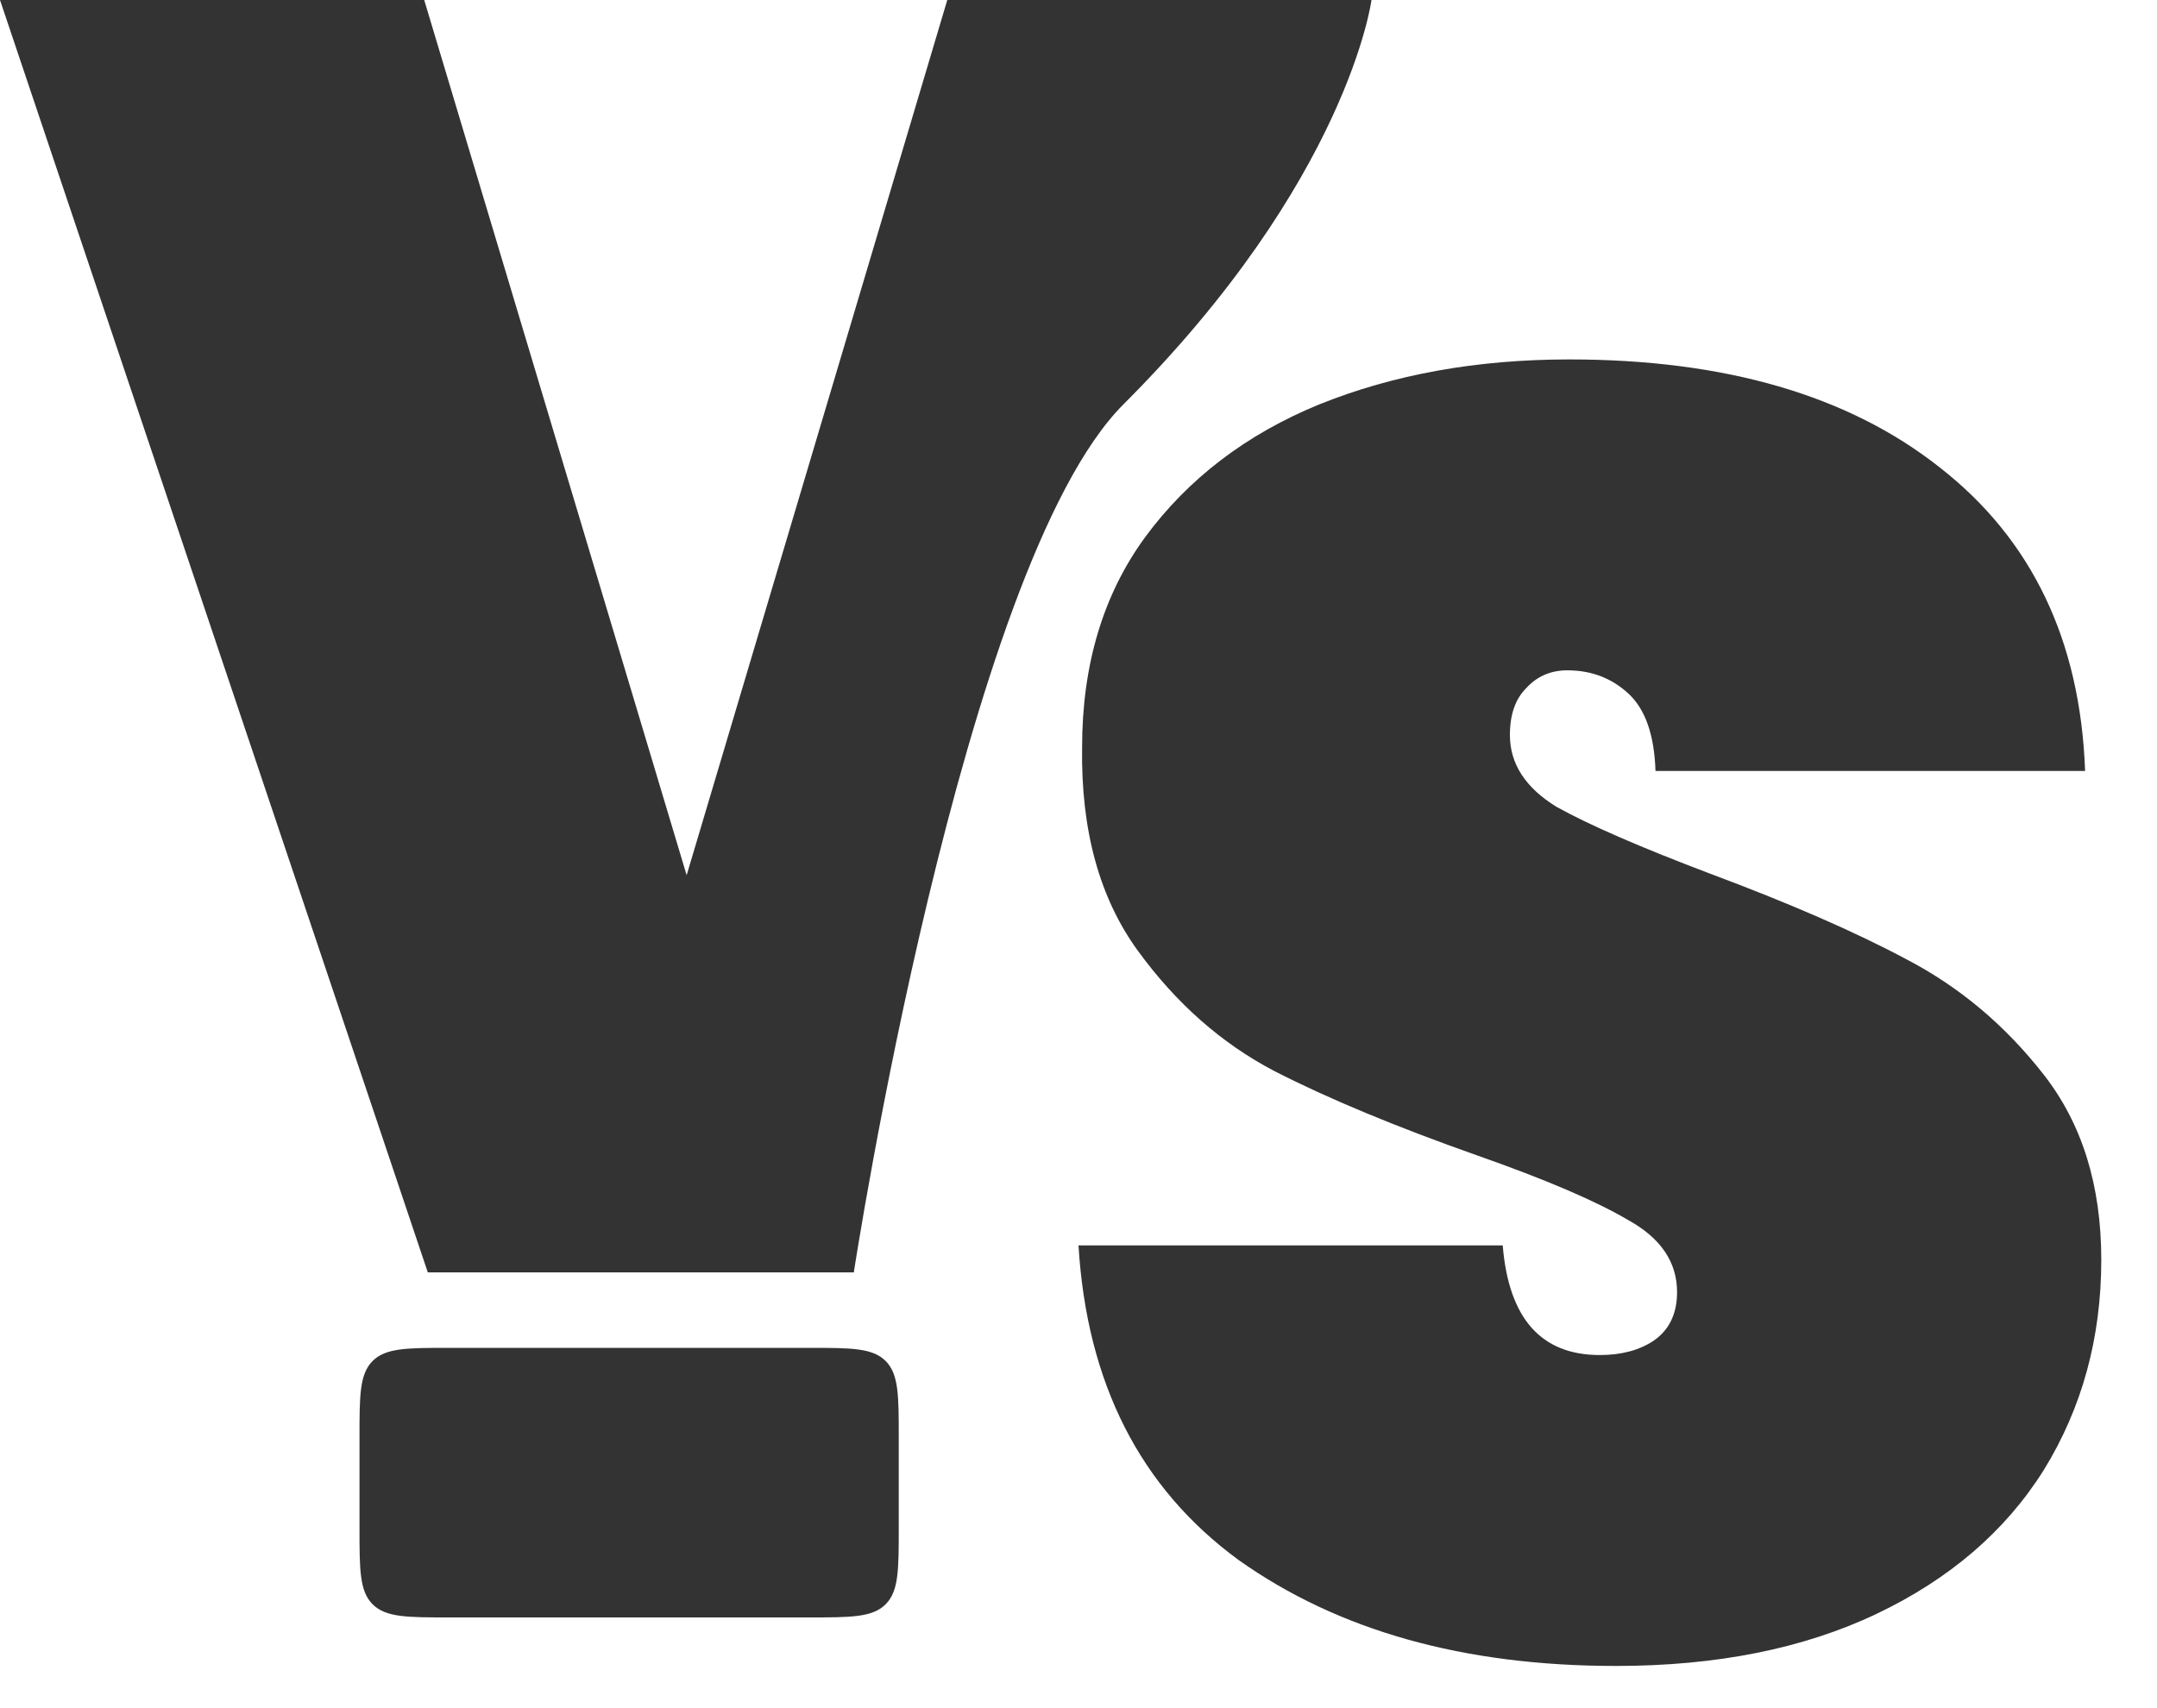
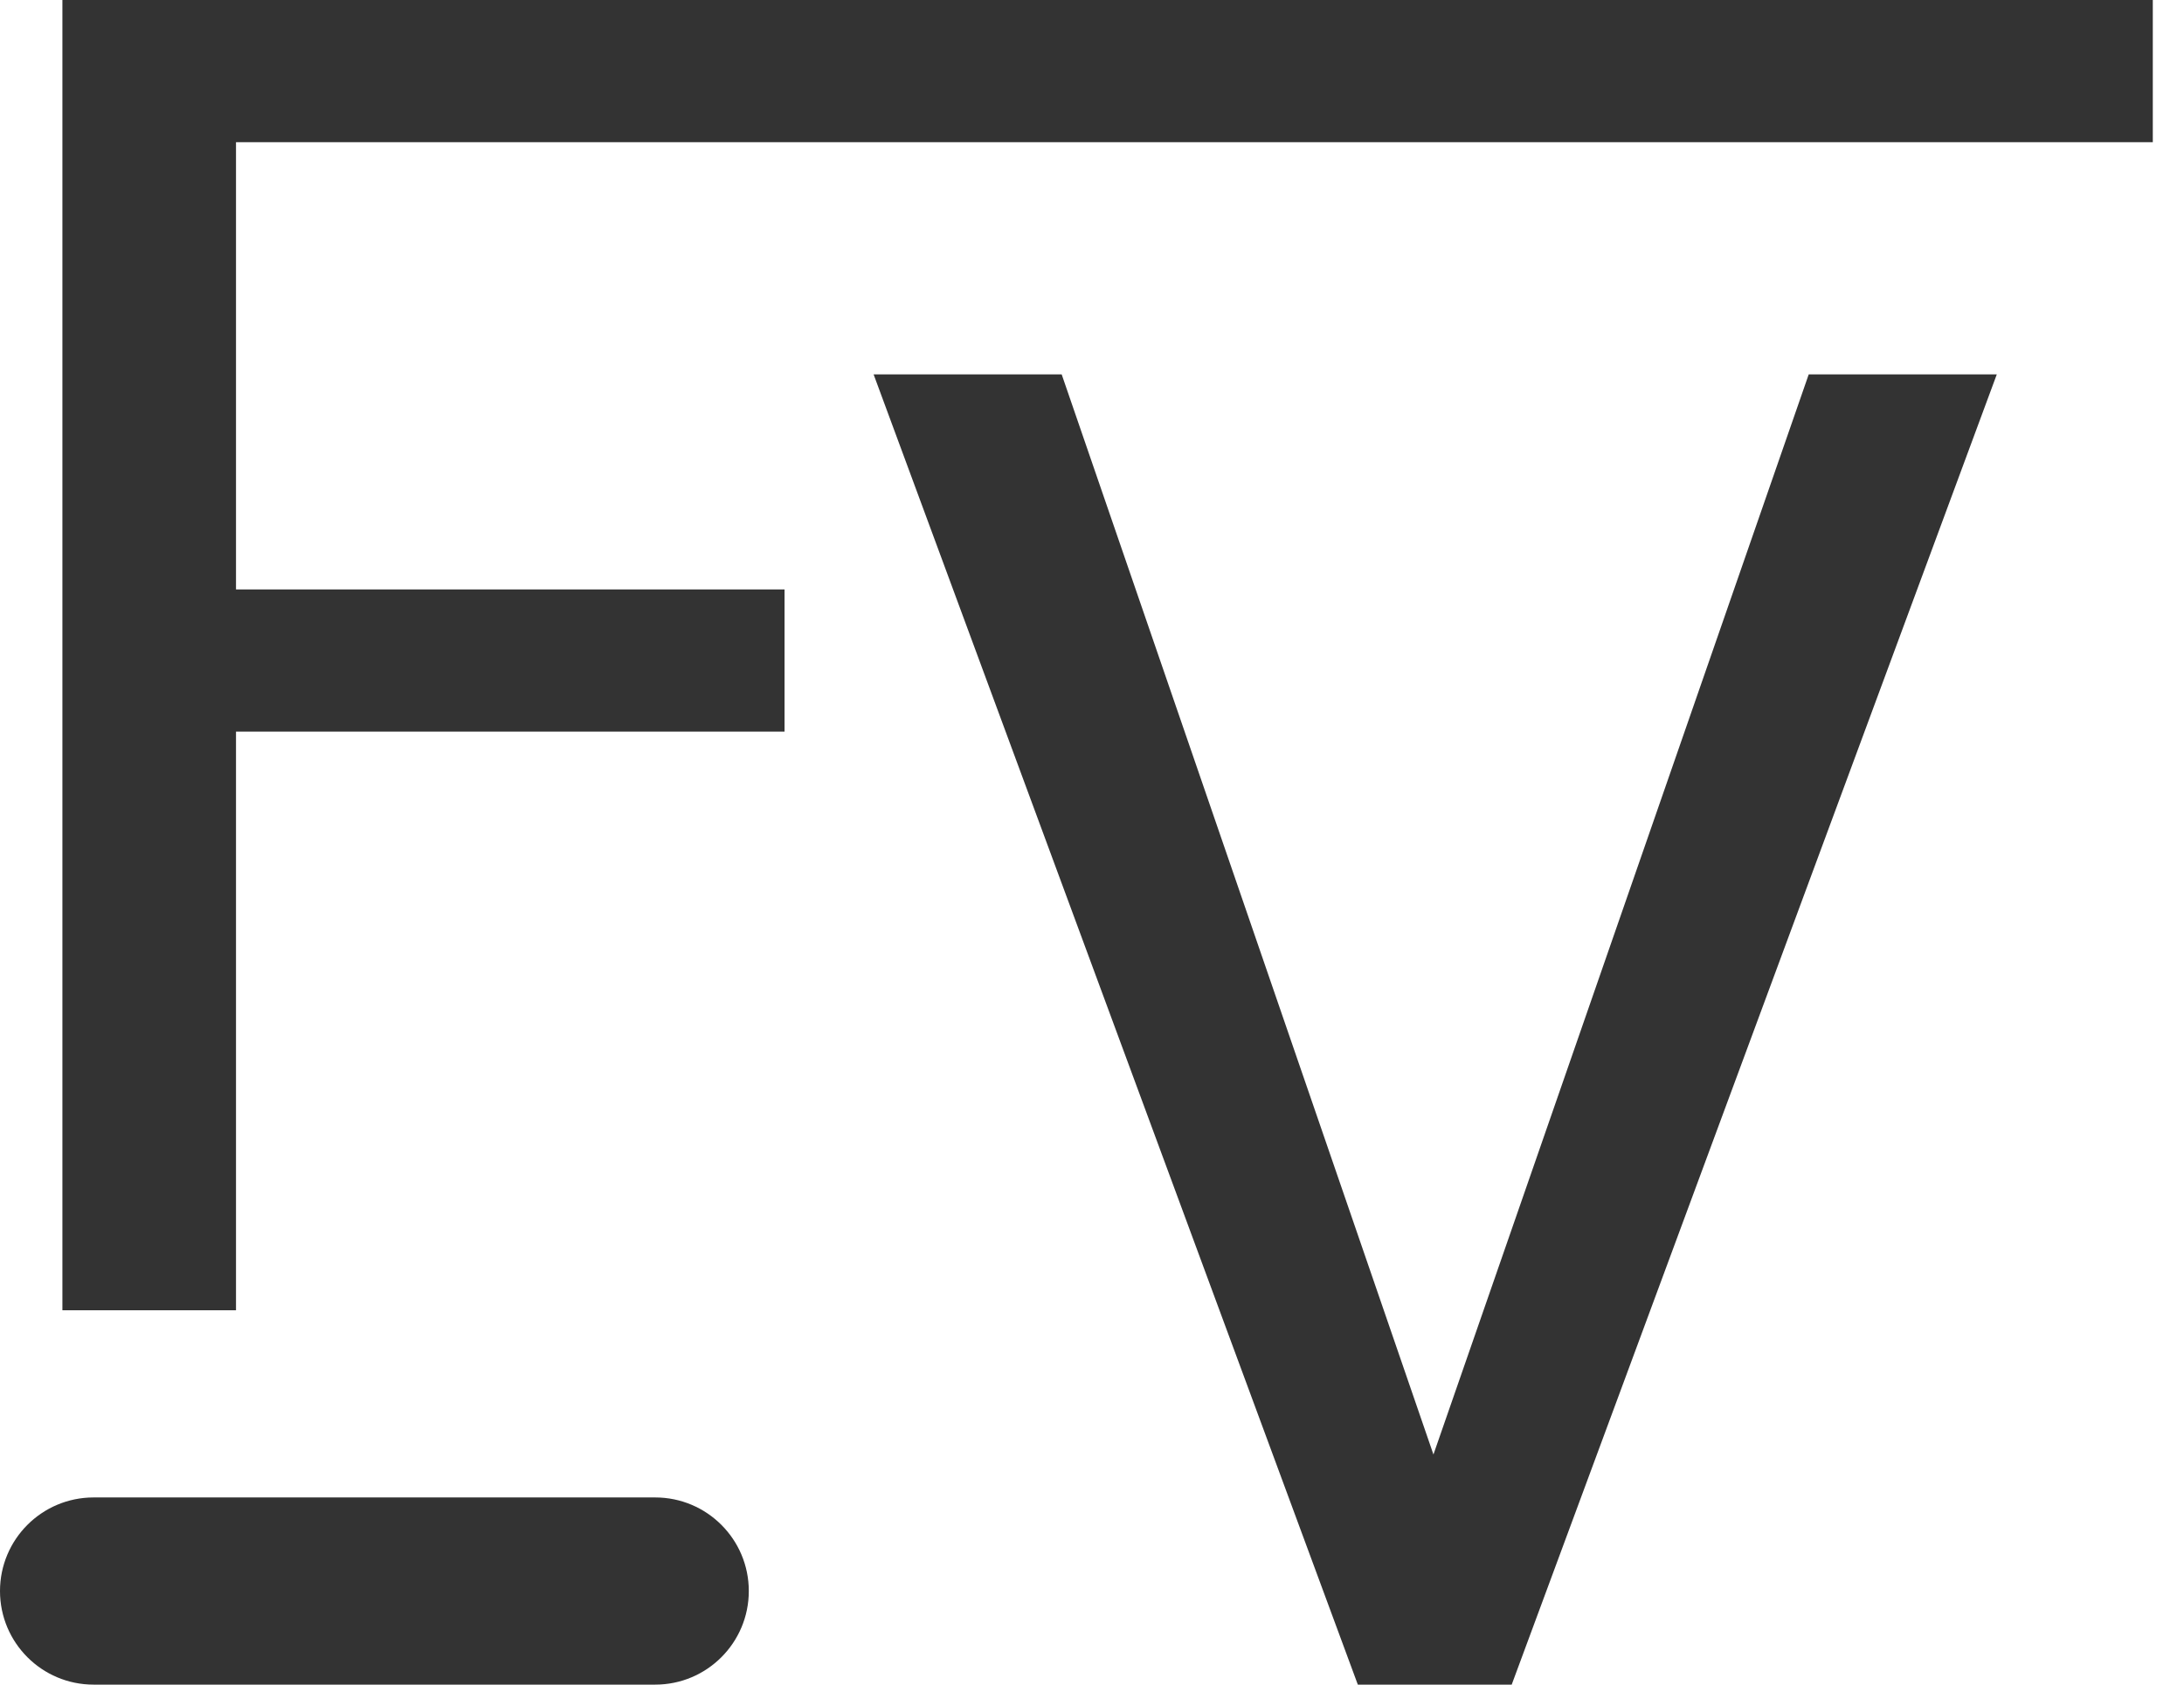
- <svg xmlns="http://www.w3.org/2000/svg" width="24" height="19" viewBox="0 0 24 19" fill="none">
-   <path d="M15.26 0C15.26 0 15 2 12.5 4.5C10.705 6.295 9.5 14.16 9.5 14.16H4.76L0 0H4.72L7.64 9.74L10.54 0H15.26Z" fill="#333333" />
-   <path d="M4 16C4 15.529 4 15.293 4.146 15.146C4.293 15 4.529 15 5 15H9C9.471 15 9.707 15 9.854 15.146C10 15.293 10 15.529 10 16V17C10 17.471 10 17.707 9.854 17.854C9.707 18 9.471 18 9 18H5C4.529 18 4.293 18 4.146 17.854C4 17.707 4 17.471 4 17V16Z" fill="#333333" />
-   <path d="M17.98 18.54C16.287 18.54 14.887 18.147 13.78 17.36C12.687 16.56 12.093 15.393 12 13.86H16.72C16.787 14.673 17.147 15.08 17.8 15.08C18.04 15.08 18.24 15.027 18.4 14.92C18.573 14.8 18.66 14.62 18.66 14.38C18.66 14.047 18.48 13.78 18.12 13.58C17.76 13.367 17.2 13.127 16.44 12.86C15.533 12.54 14.78 12.227 14.18 11.92C13.593 11.613 13.087 11.167 12.66 10.58C12.233 9.993 12.027 9.24 12.04 8.32C12.04 7.4 12.273 6.62 12.74 5.98C13.22 5.327 13.867 4.833 14.68 4.5C15.507 4.167 16.433 4 17.46 4C19.193 4 20.567 4.4 21.58 5.2C22.607 6 23.147 7.127 23.2 8.58H18.42C18.407 8.18 18.307 7.893 18.12 7.72C17.933 7.547 17.707 7.46 17.44 7.46C17.253 7.46 17.1 7.527 16.98 7.66C16.86 7.78 16.8 7.953 16.8 8.18C16.8 8.5 16.973 8.767 17.32 8.98C17.68 9.18 18.247 9.427 19.02 9.72C19.913 10.053 20.647 10.373 21.22 10.68C21.807 10.987 22.313 11.413 22.74 11.96C23.167 12.507 23.38 13.193 23.38 14.02C23.38 14.887 23.167 15.667 22.74 16.36C22.313 17.04 21.693 17.573 20.88 17.96C20.067 18.347 19.1 18.54 17.98 18.54Z" fill="#333333" />
+ <svg xmlns="http://www.w3.org/2000/svg" width="35" height="27" viewBox="0 0 35 27" fill="none">
+   <path d="M3.782 0V21H1V0H3.782ZM12.573 9.447V11.726H3.176V9.447H12.573ZM34.5 0V1V2.279H3.176V0H34.5Z" fill="#333333" />
+   <path d="M22.798 23.812L28.986 6H32L24.226 27H22.077L22.798 23.812ZM17.014 6L23.144 23.812L23.909 27H21.76L14 6H17.014Z" fill="#333333" />
+   <rect y="24" width="12" height="3" rx="1.5" fill="#333333" />
</svg>
